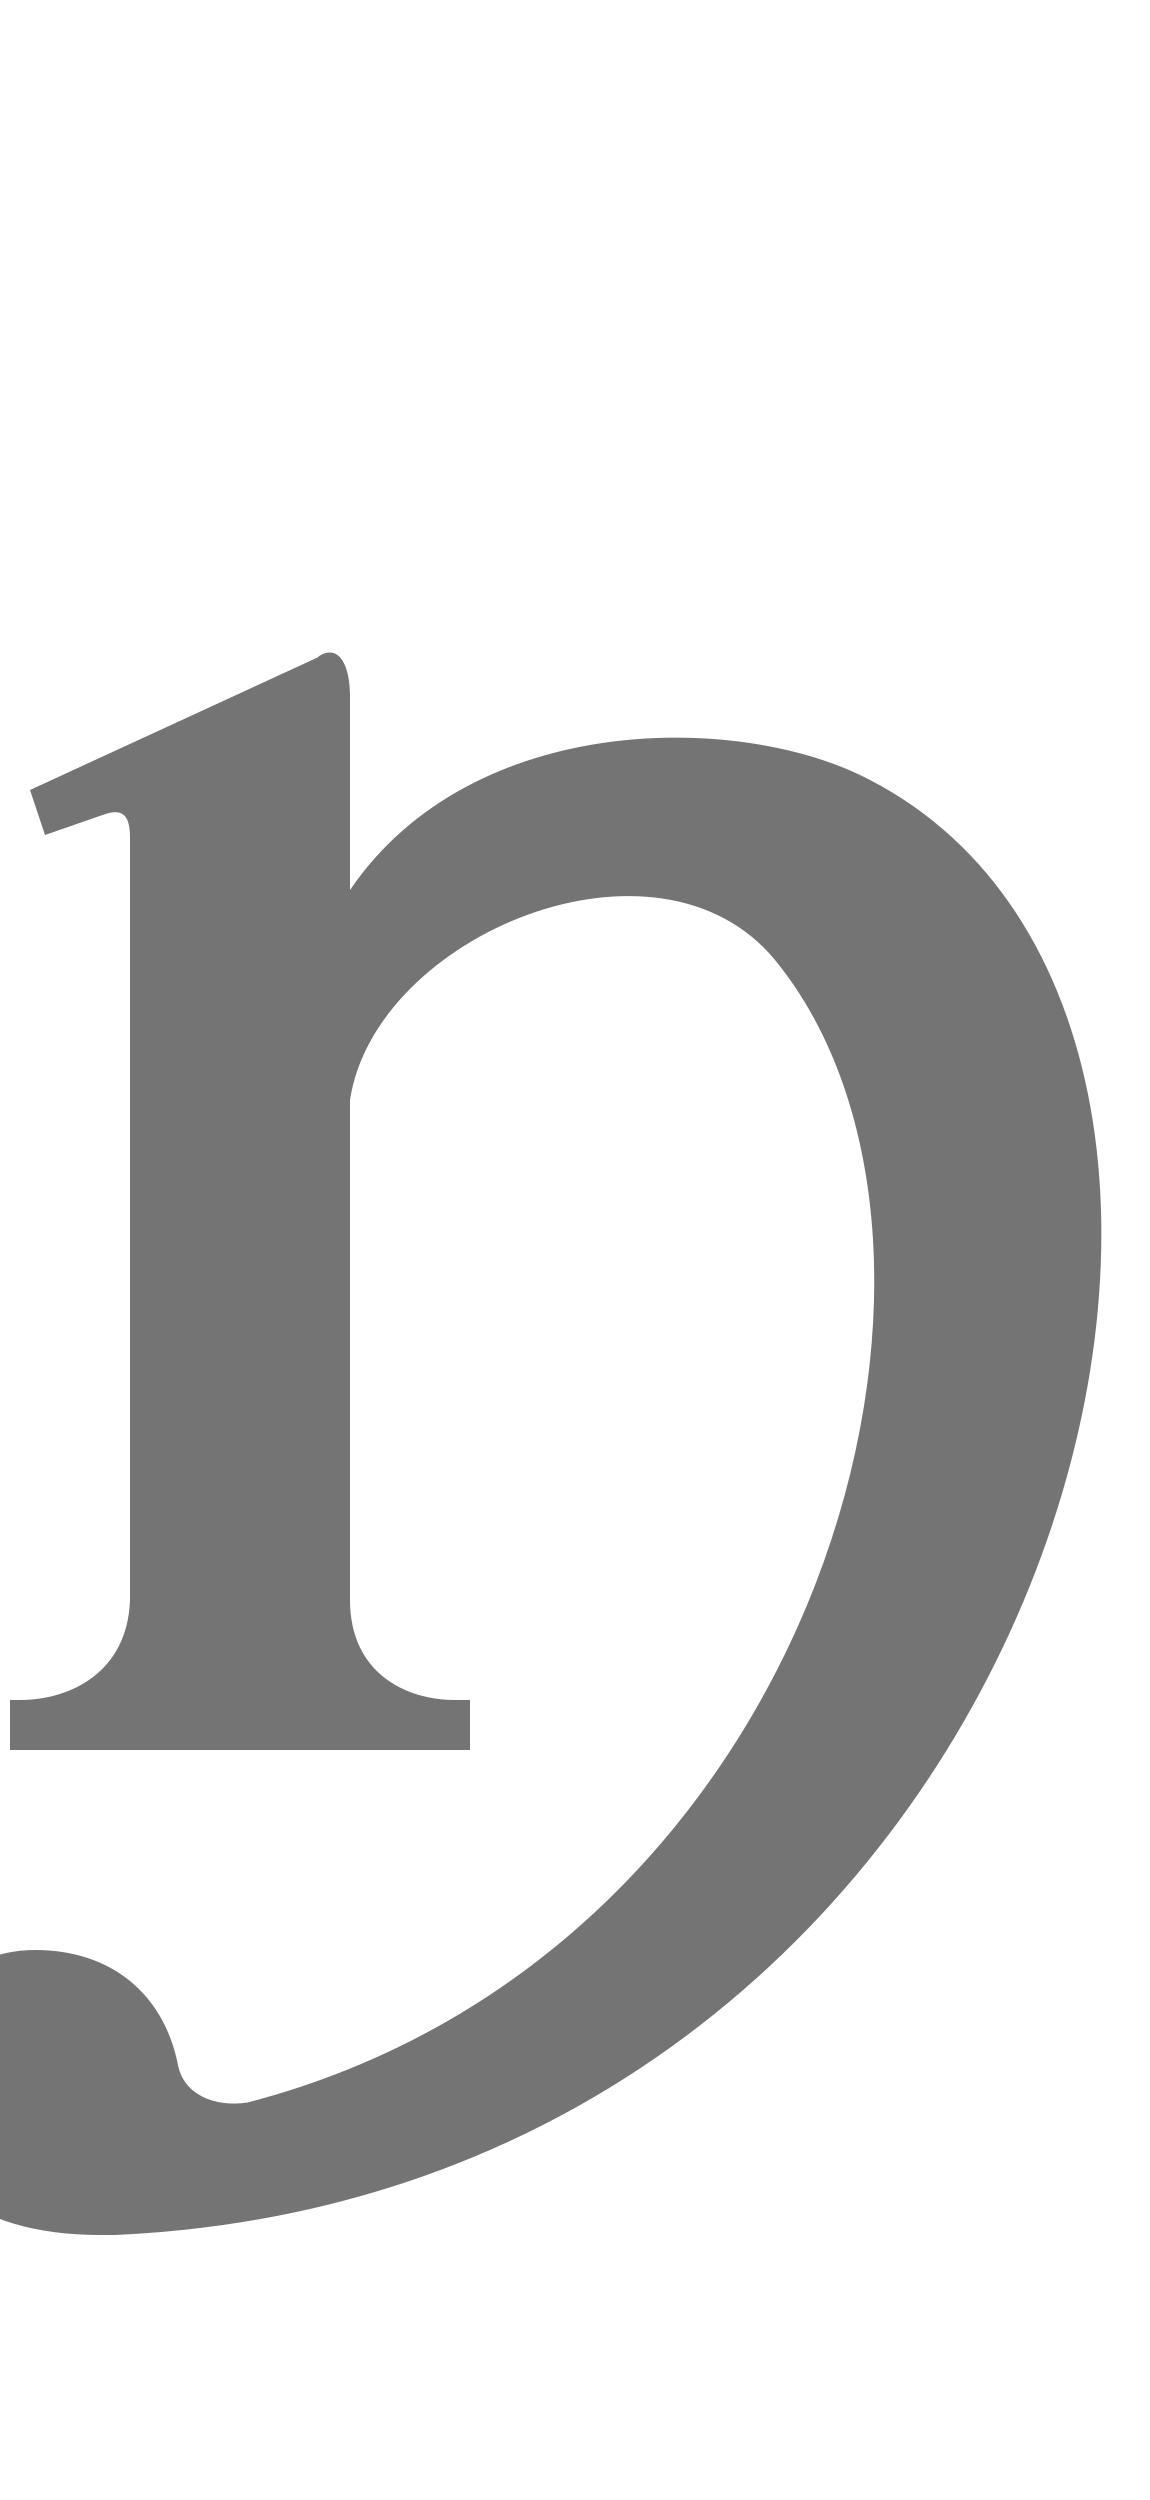
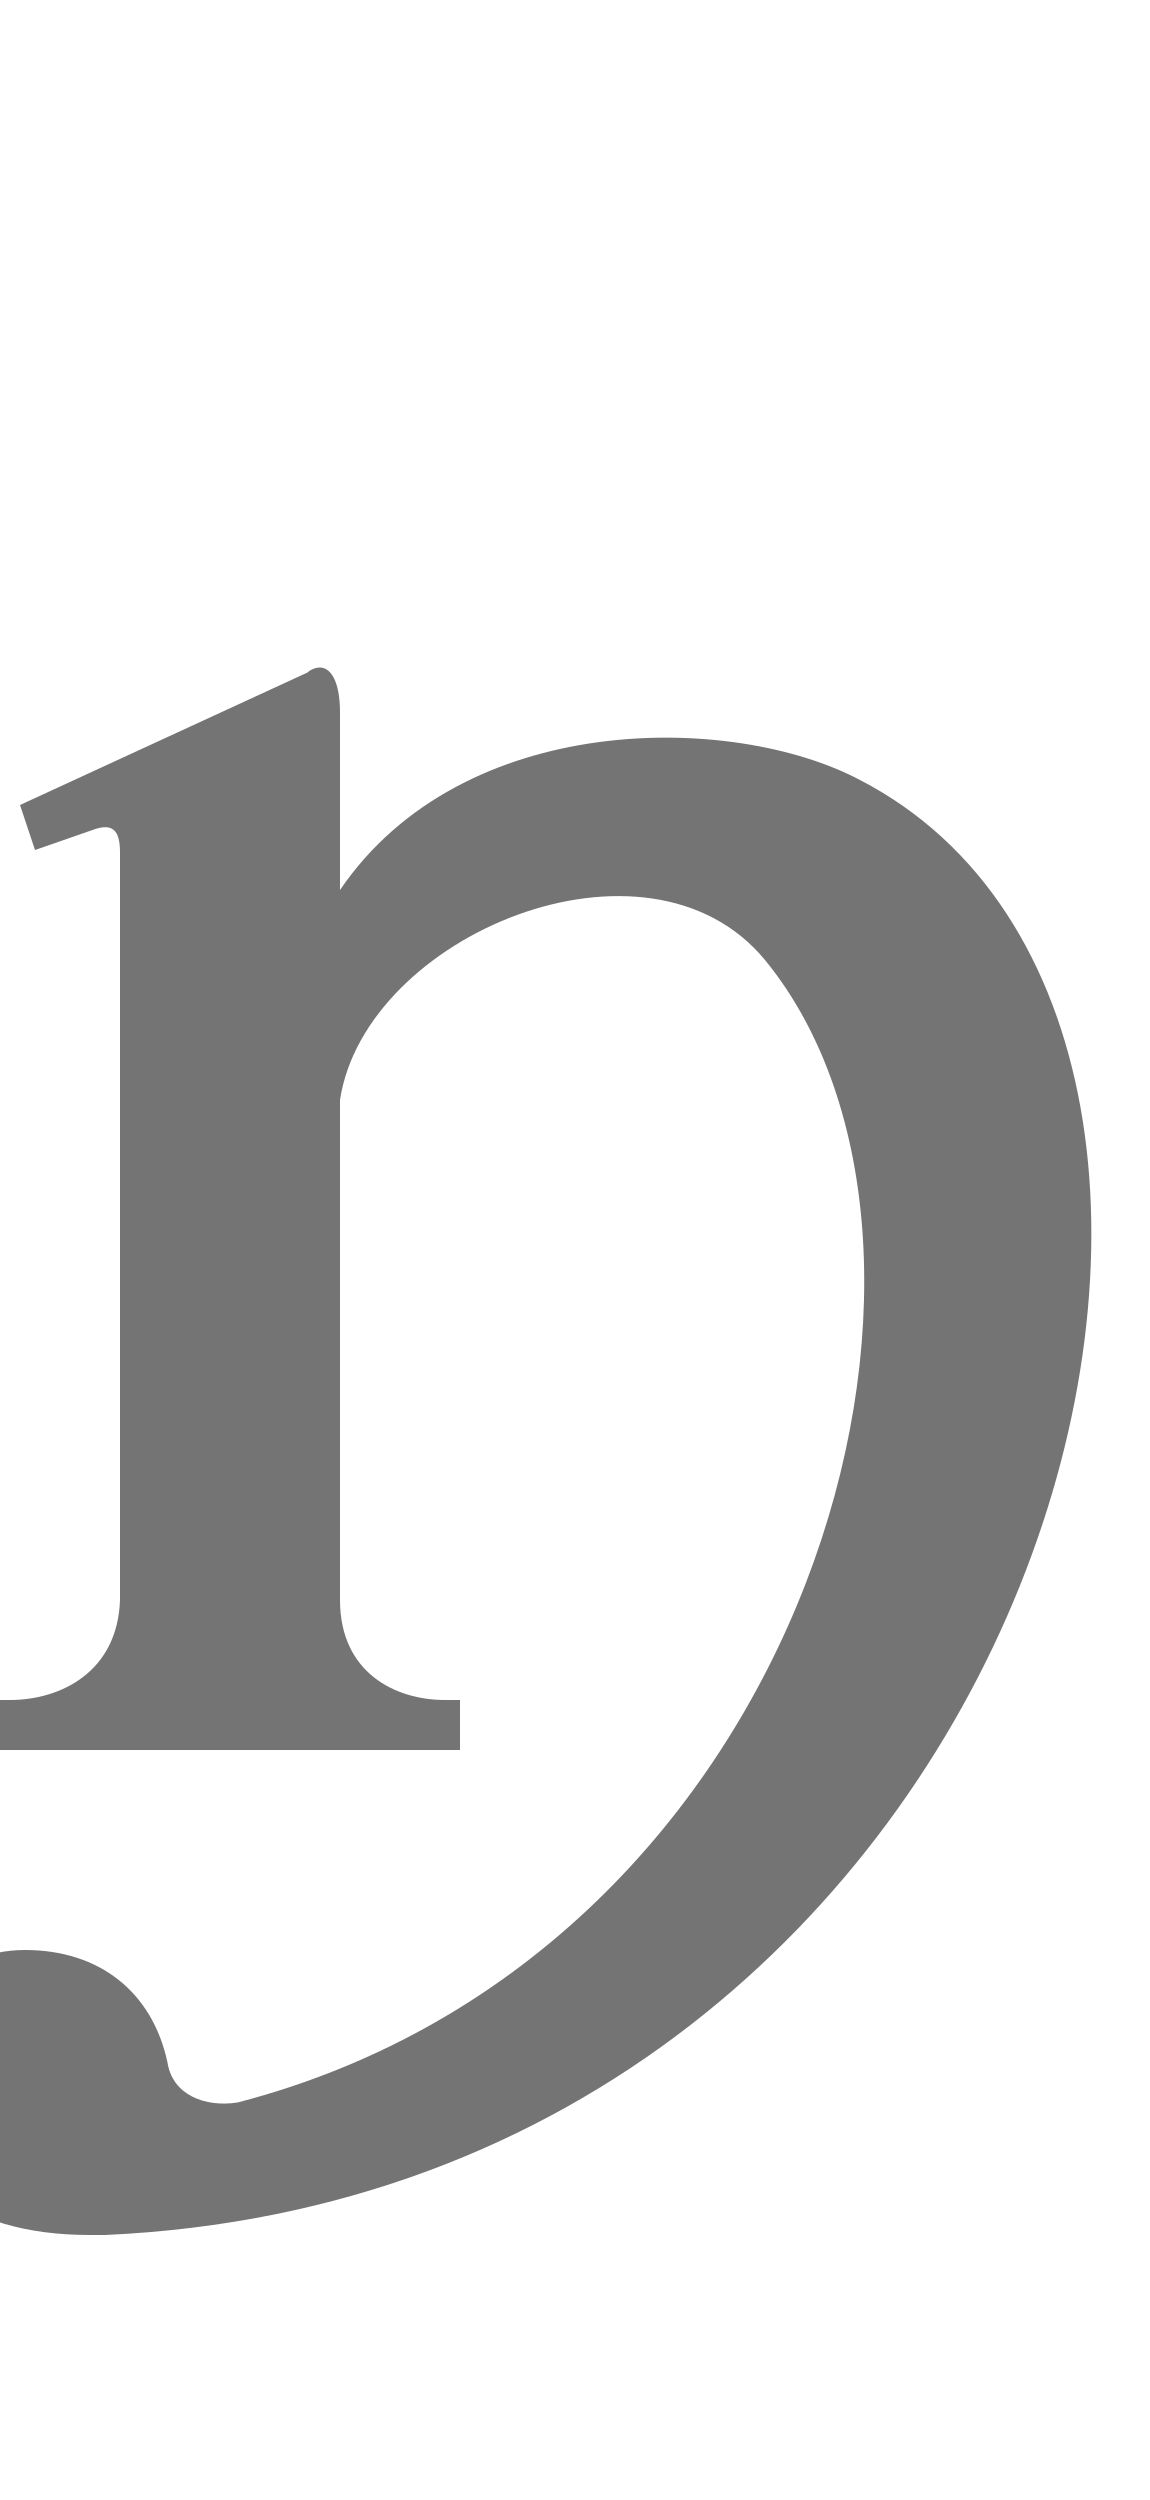
<svg xmlns="http://www.w3.org/2000/svg" width="460mm" height="1000mm" viewBox="0 0 460 1000" version="1.1" id="svg1" xml:space="preserve">
  <defs id="defs1" />
-   <path id="glyph_" style="fill:#747474;stroke-width:160;stroke-linecap:round;stroke-linejoin:round;paint-order:stroke markers fill" d="m 132,261 c -2,0 -4,1 -5,2 l -115,53 6,18 23,-8 c 8,-3 11,0 11,9 V 640 C 51,669 28,680 8,680 H 4 v 20 h 184 v -20 h -6 c -20,0 -42,-11 -42,-40 V 440 c 10,-66 123,-113 170,-56 94,115 20,397 -211,457 -13,2 -26,-3 -28,-16 -6,-28 -27,-45 -57,-45 -31,0 -52,25 -52,56 0,33 26,58 78,58 2,0 4,0 6,0 C 424,877 543,413 348,312 297,285 189,284 140,356 v -40 -37 c 0,-13 -4,-18 -8,-18 z" />
+   <path id="path1" style="fill:#747474;stroke-width:160;stroke-linecap:round;stroke-linejoin:round;paint-order:stroke markers fill" d="m 128,267 c -2,0 -4,1 -5,2 l -115,53 6,18 23,-8 c 8,-3 11,0 11,9 V 640 C 47,669 24,680 4,680 H 0 v 20 h 184 v -20 h -6 c -20,0 -42,-11 -42,-40 V 440 c 10,-66 123,-113 170,-56 94,115 20,397 -211,457 -13,2 -26,-3 -28,-16 -6,-28 -27,-45 -57,-45 -31,0 -52,25 -52,56 0,33 26,58 78,58 2,0 4,0 6,0 C 420,877 539,413 344,312 293,285 185,284 136,356 v -34 -37 c 0,-13 -4,-18 -8,-18 z" />
</svg>
